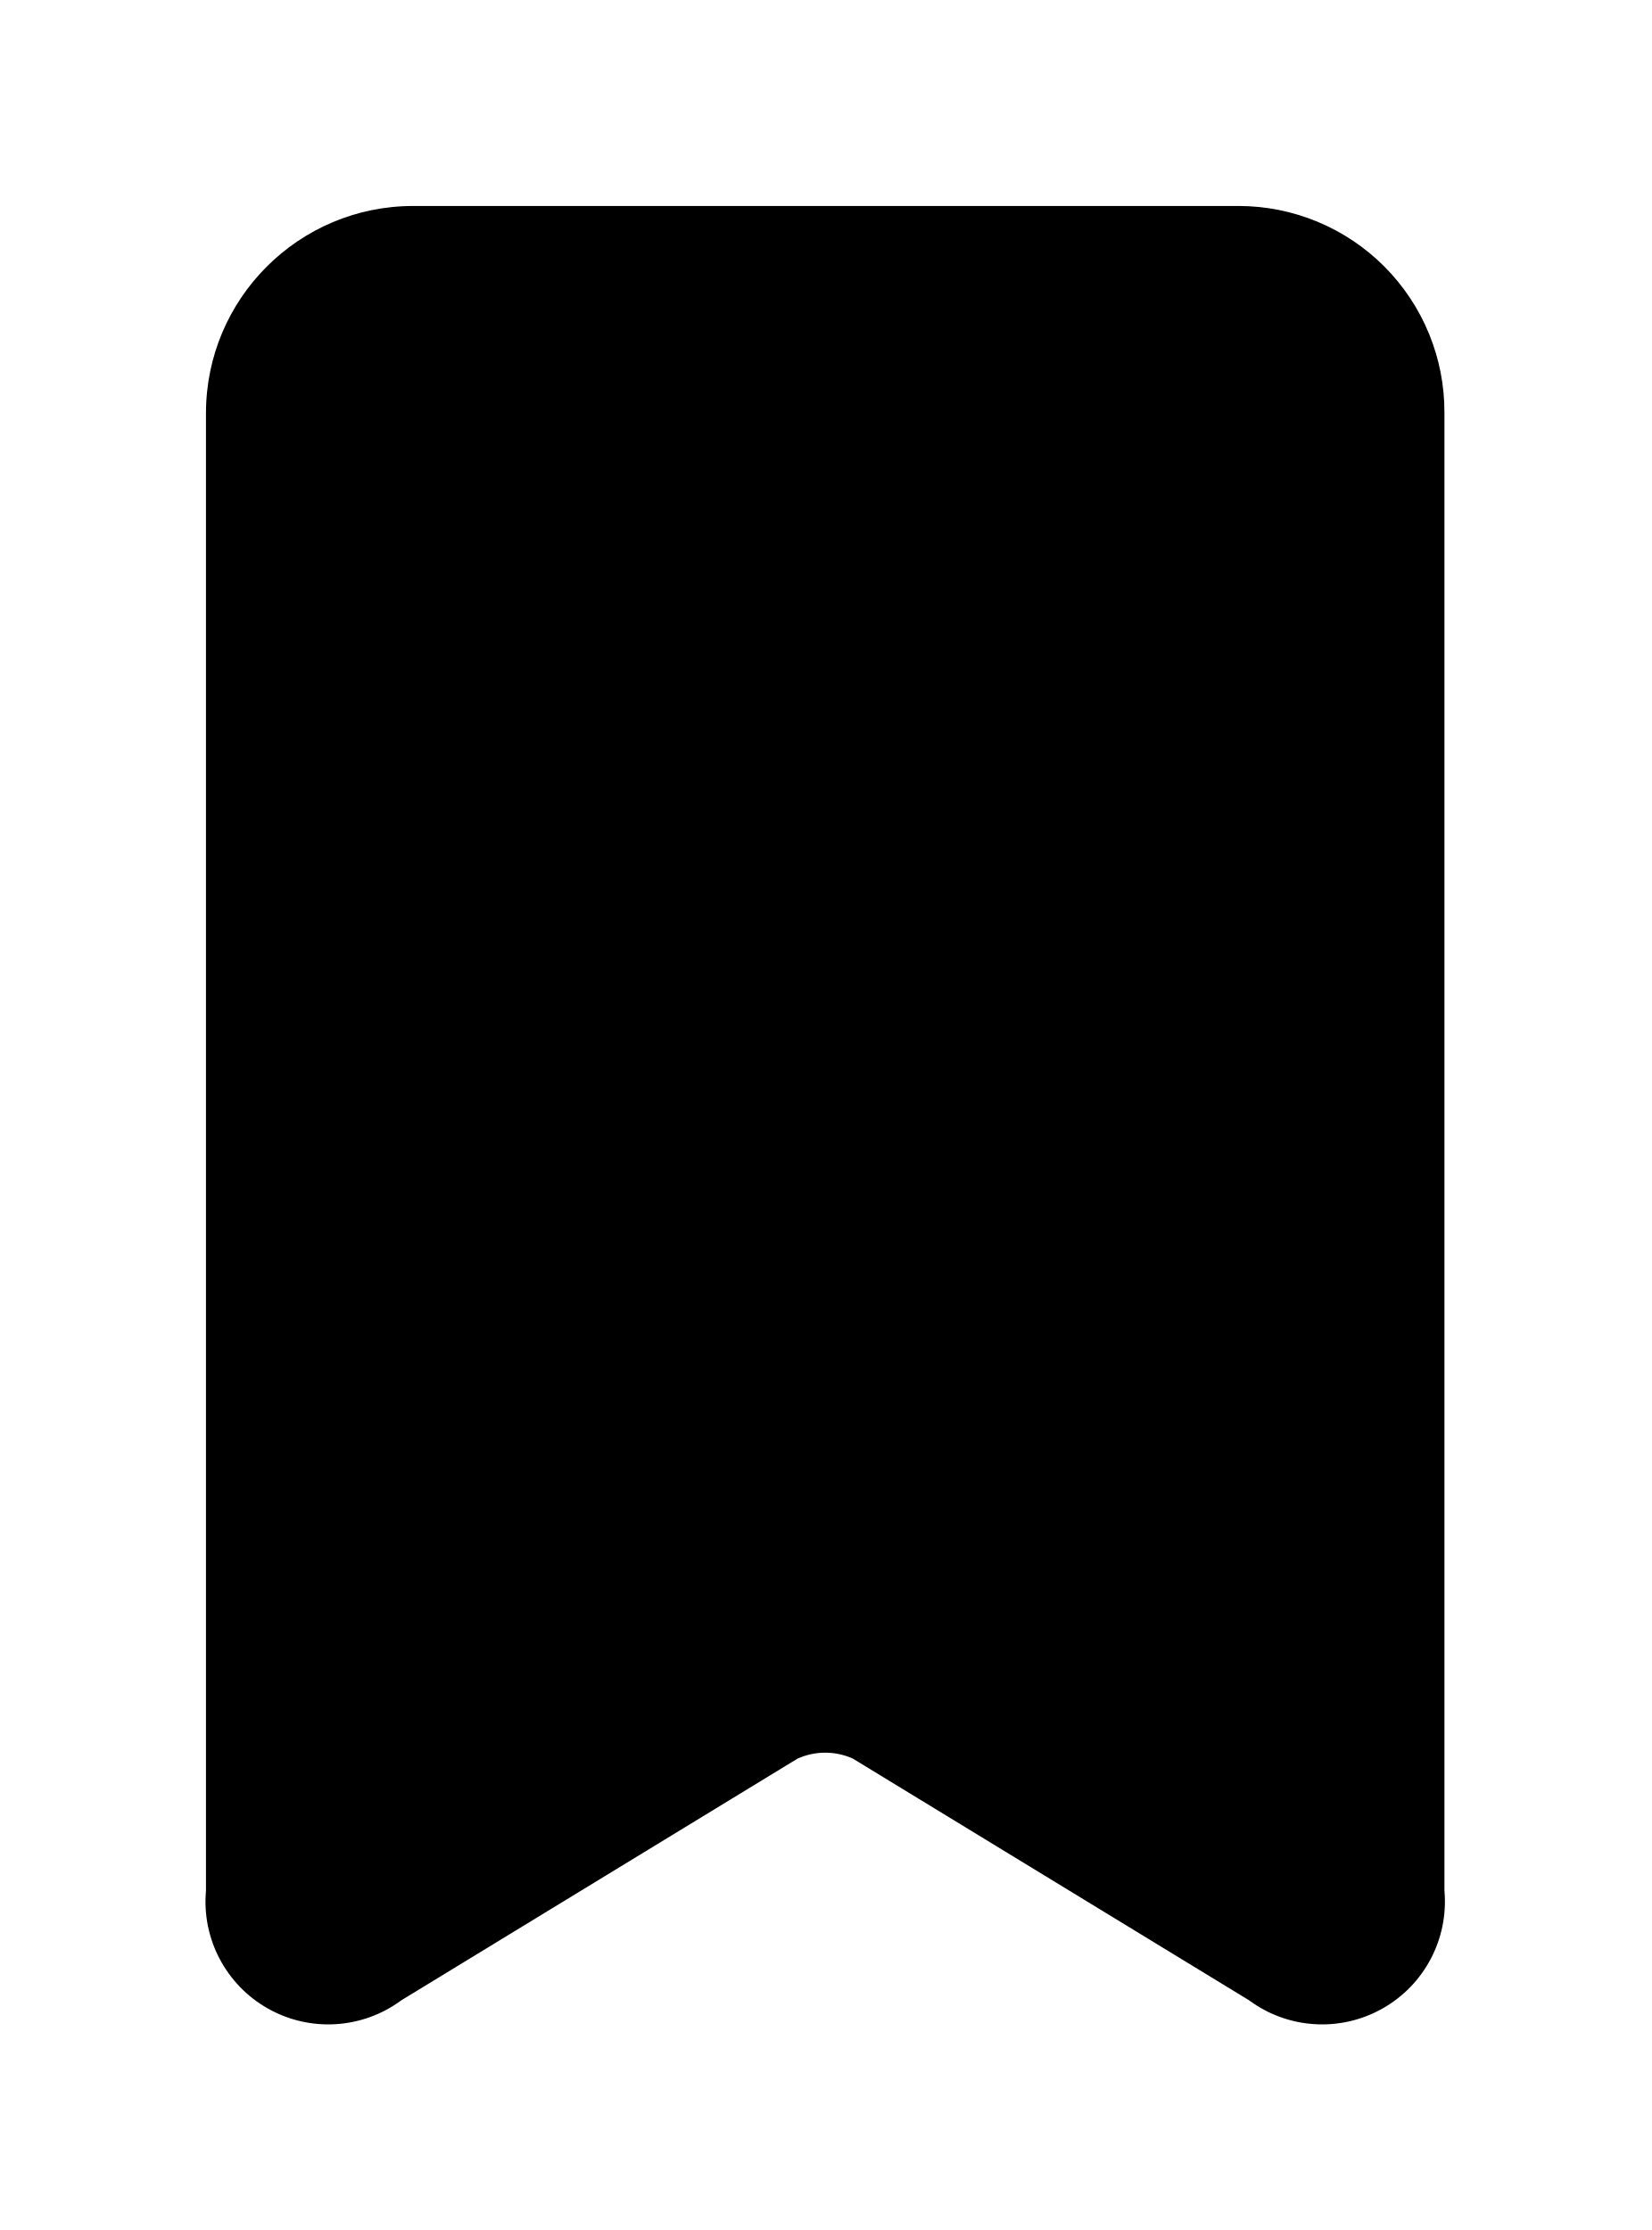
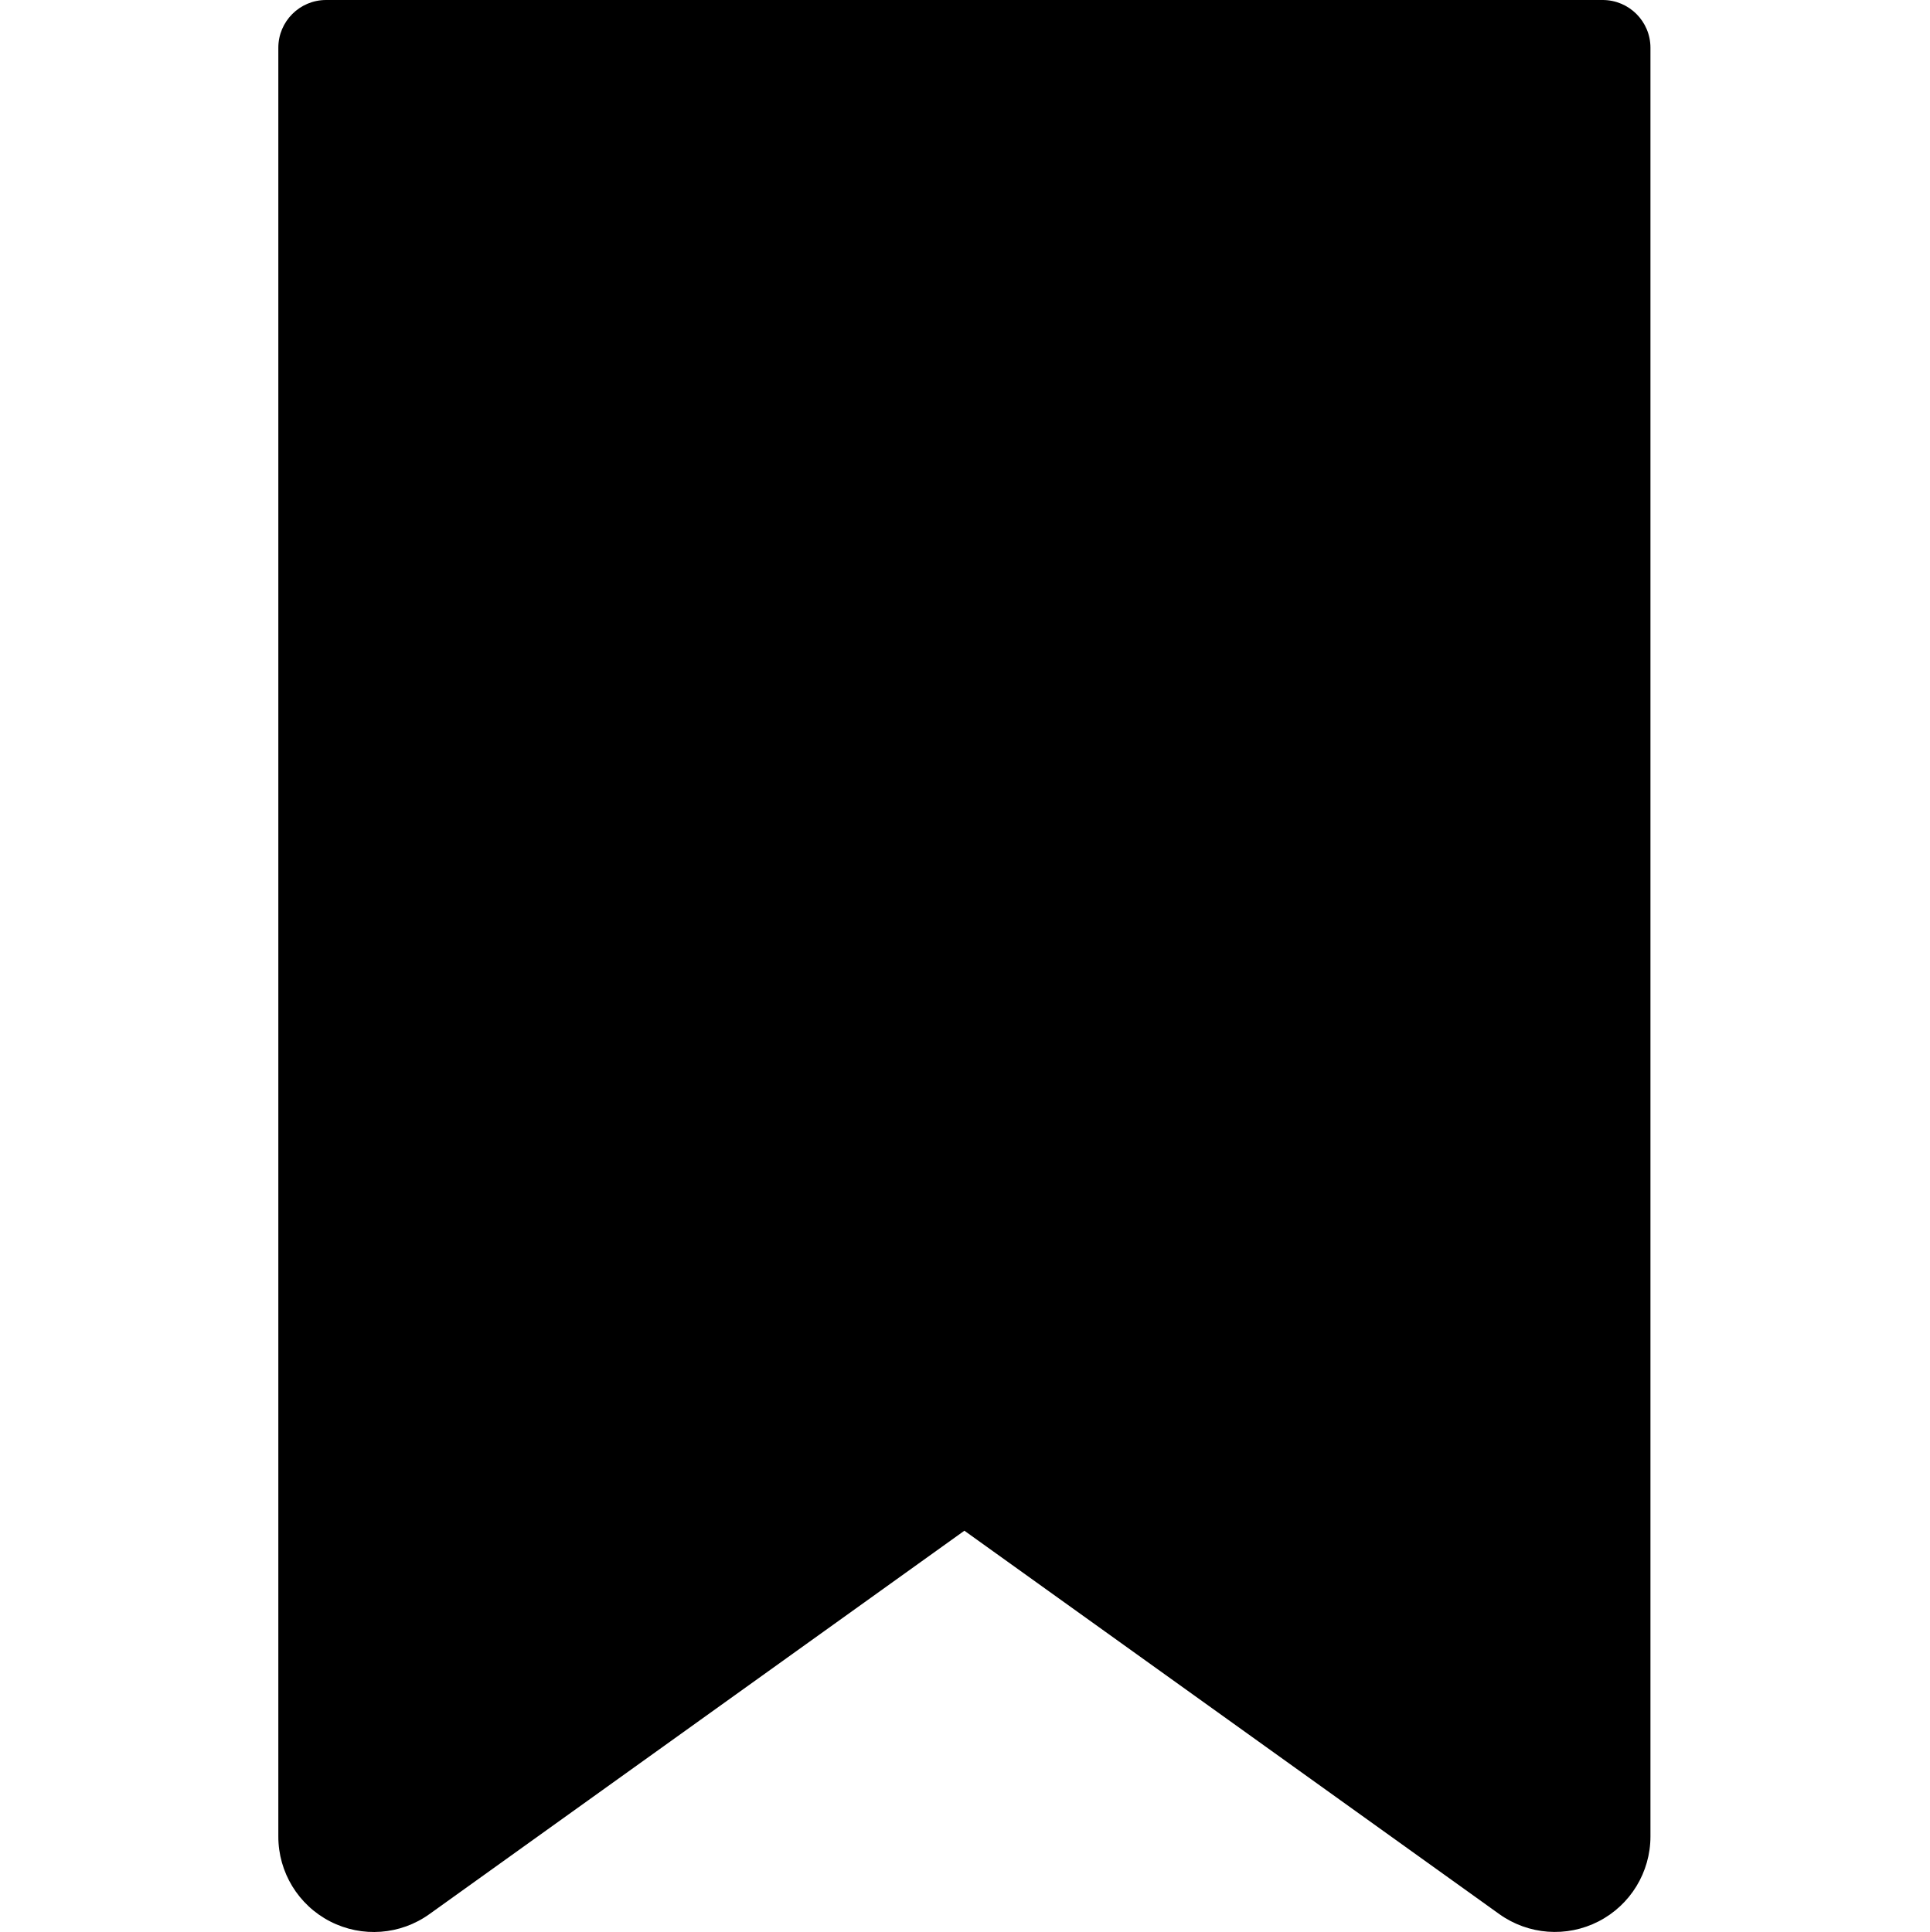
- <svg xmlns="http://www.w3.org/2000/svg" viewBox="0 0 12.51 16.89">
-   <defs>
-     <style>
-       .nslentionryp {
-         clip-path: url(#bookmark);
-       }</style>
-     <clipPath id="bookmark" transform="translate(1.56 1.56)">
-       <path class="someClass" d="M3.83,10.69a1.76,1.76,0,0,1,1.72,0l2.58-.3v1.18a.31.31,0,0,0-.31-.31H1.57a.31.31,0,0,0-.32.31V10.39l2.58.3ZM0,12.76V1.57A1.57,1.57,0,0,1,1.57,0H7.82A1.56,1.56,0,0,1,9.38,1.57V12.76a.93.93,0,0,1-1.48.83l-3-1.83a.51.51,0,0,0-.42,0l-3,1.83A.93.93,0,0,1,0,12.76Z" />
-     </clipPath>
-   </defs>
-   <g class="nslentionryp">
-     <rect width="12.51" height="16.89" />
-   </g>
+ <svg xmlns="http://www.w3.org/2000/svg" viewBox="-58 0 404 404.541">
+   <path d="m277.527 0h-267.258c-5.523 0-10 4.477-10 10v374.527c-.012 7.504 4.184 14.379 10.855 17.805 6.676 3.43 14.707 2.832 20.797-1.551l111.977-80.266 111.977 80.27c6.098 4.367 14.121 4.961 20.793 1.535 6.668-3.426 10.863-10.293 10.863-17.793v-374.527c0-5.523-4.48-10-10.004-10zm0 0" />
</svg>
